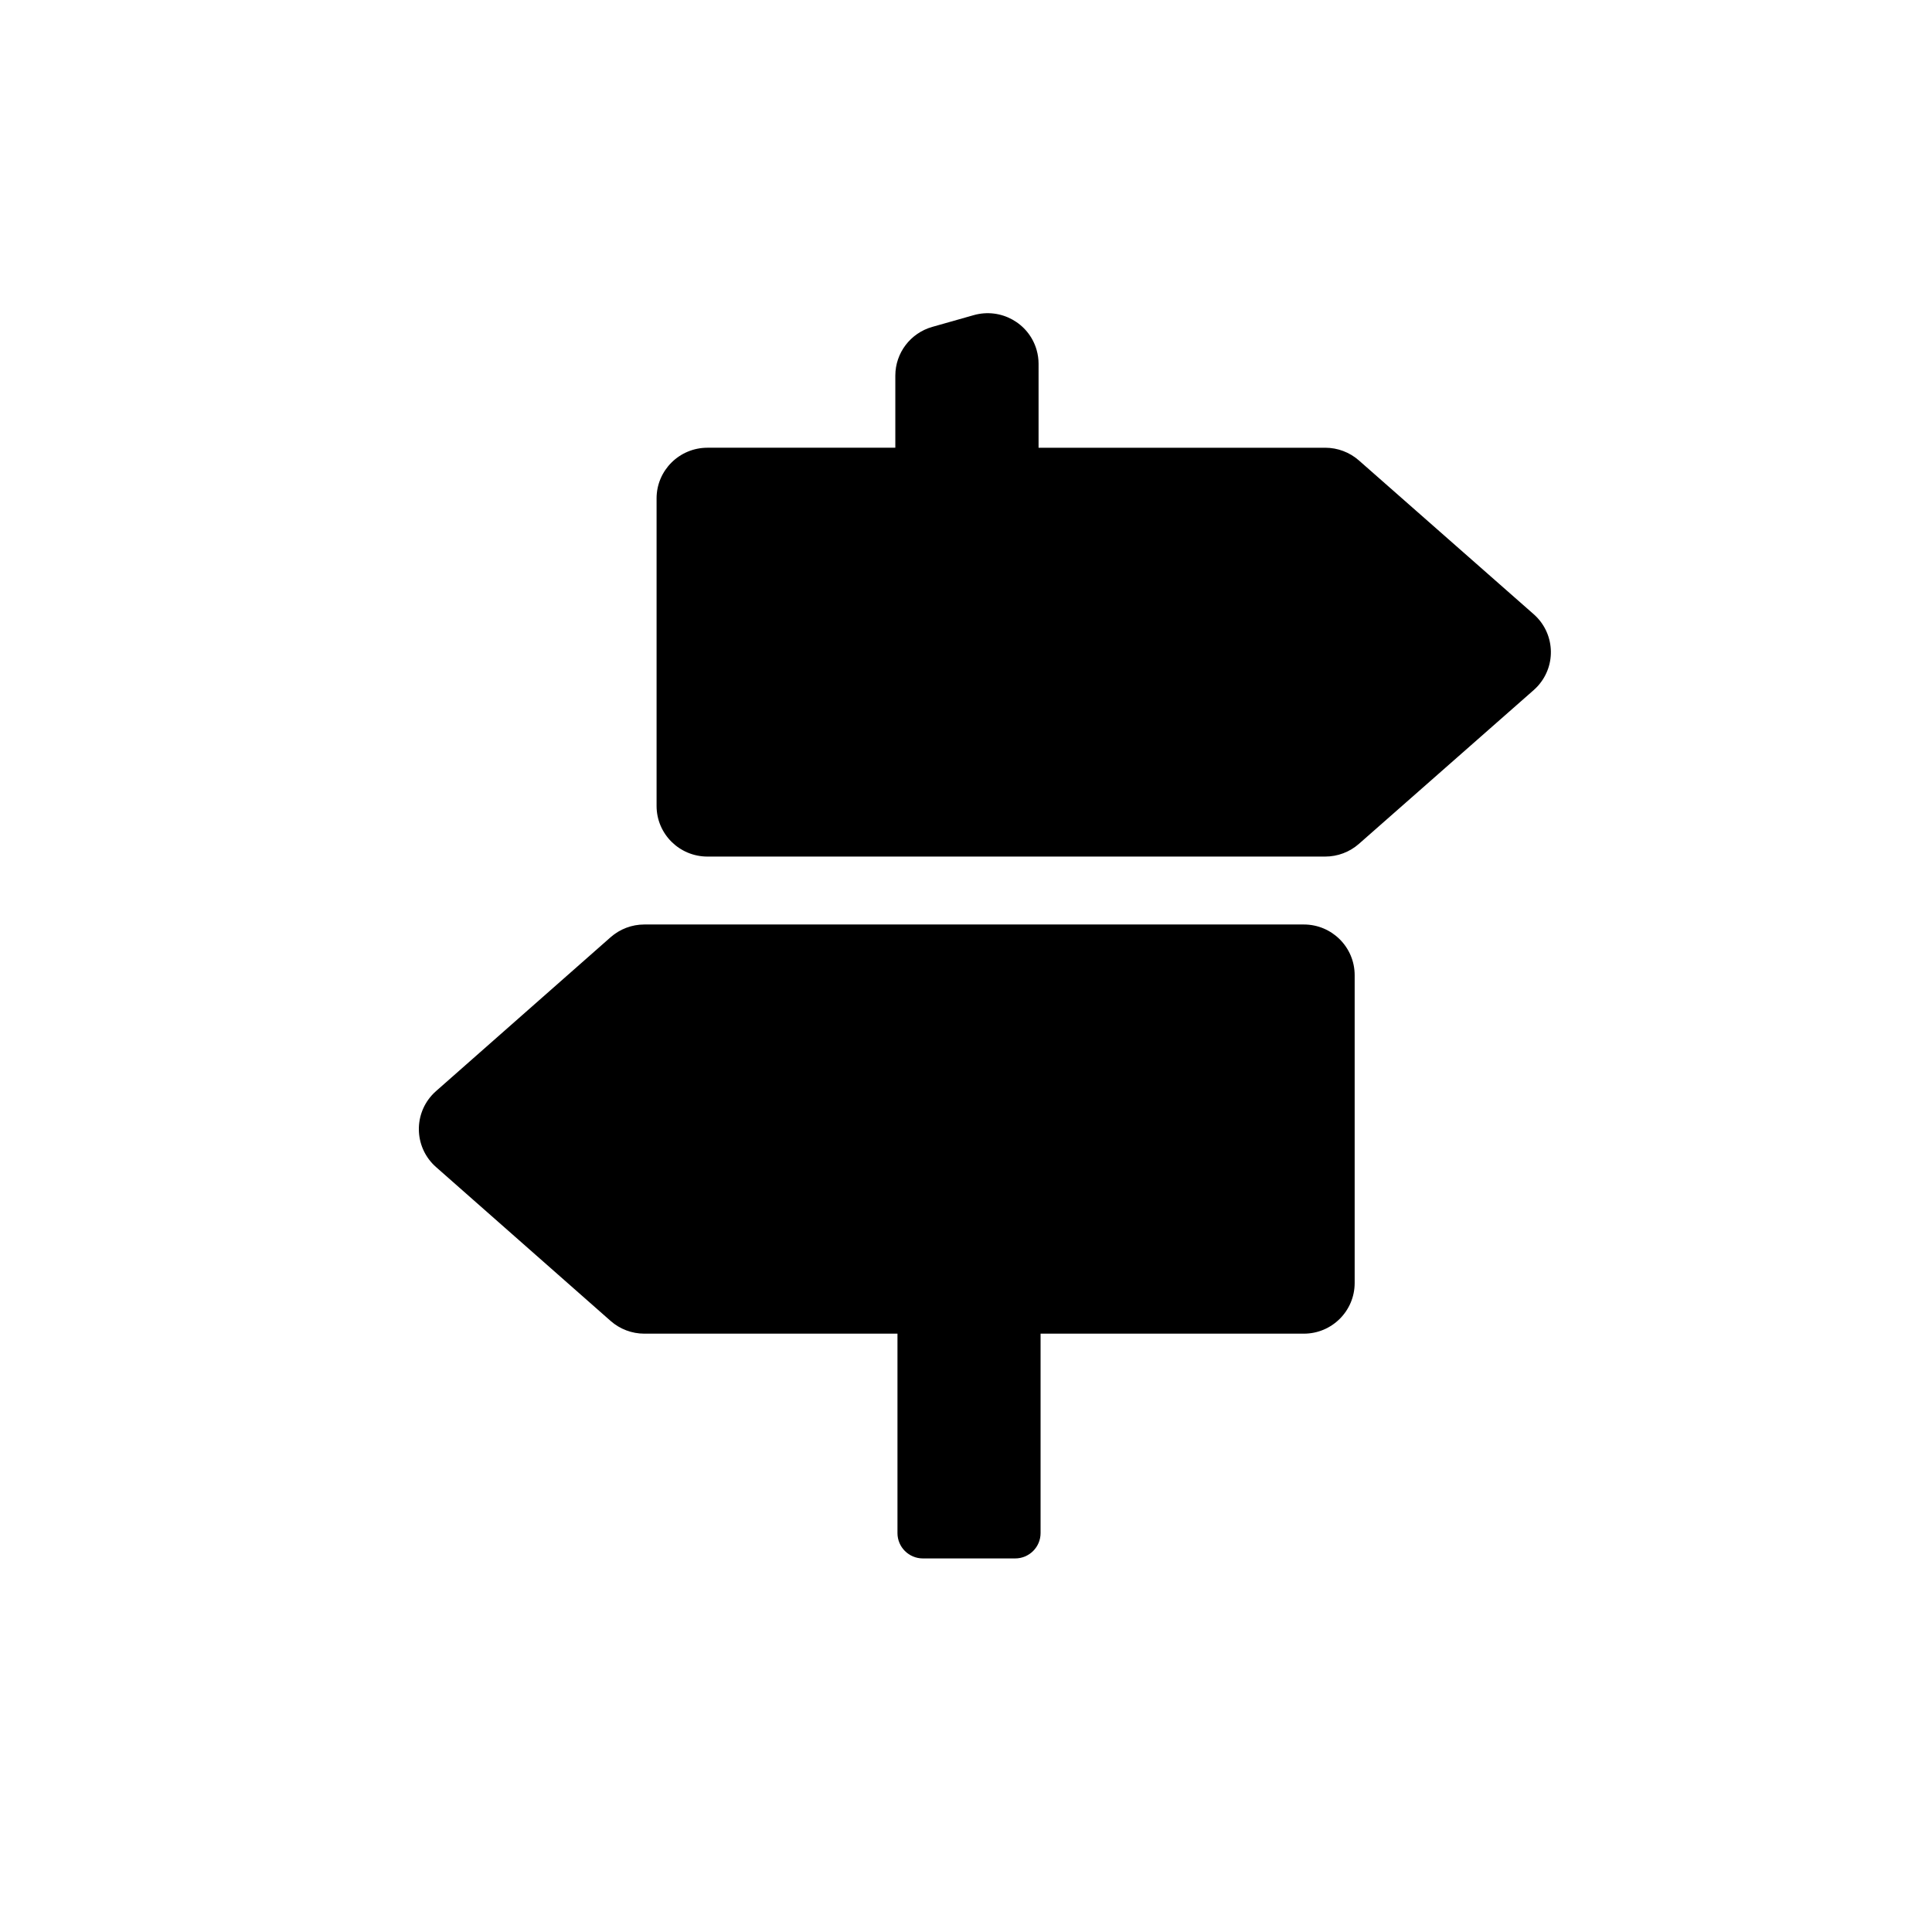
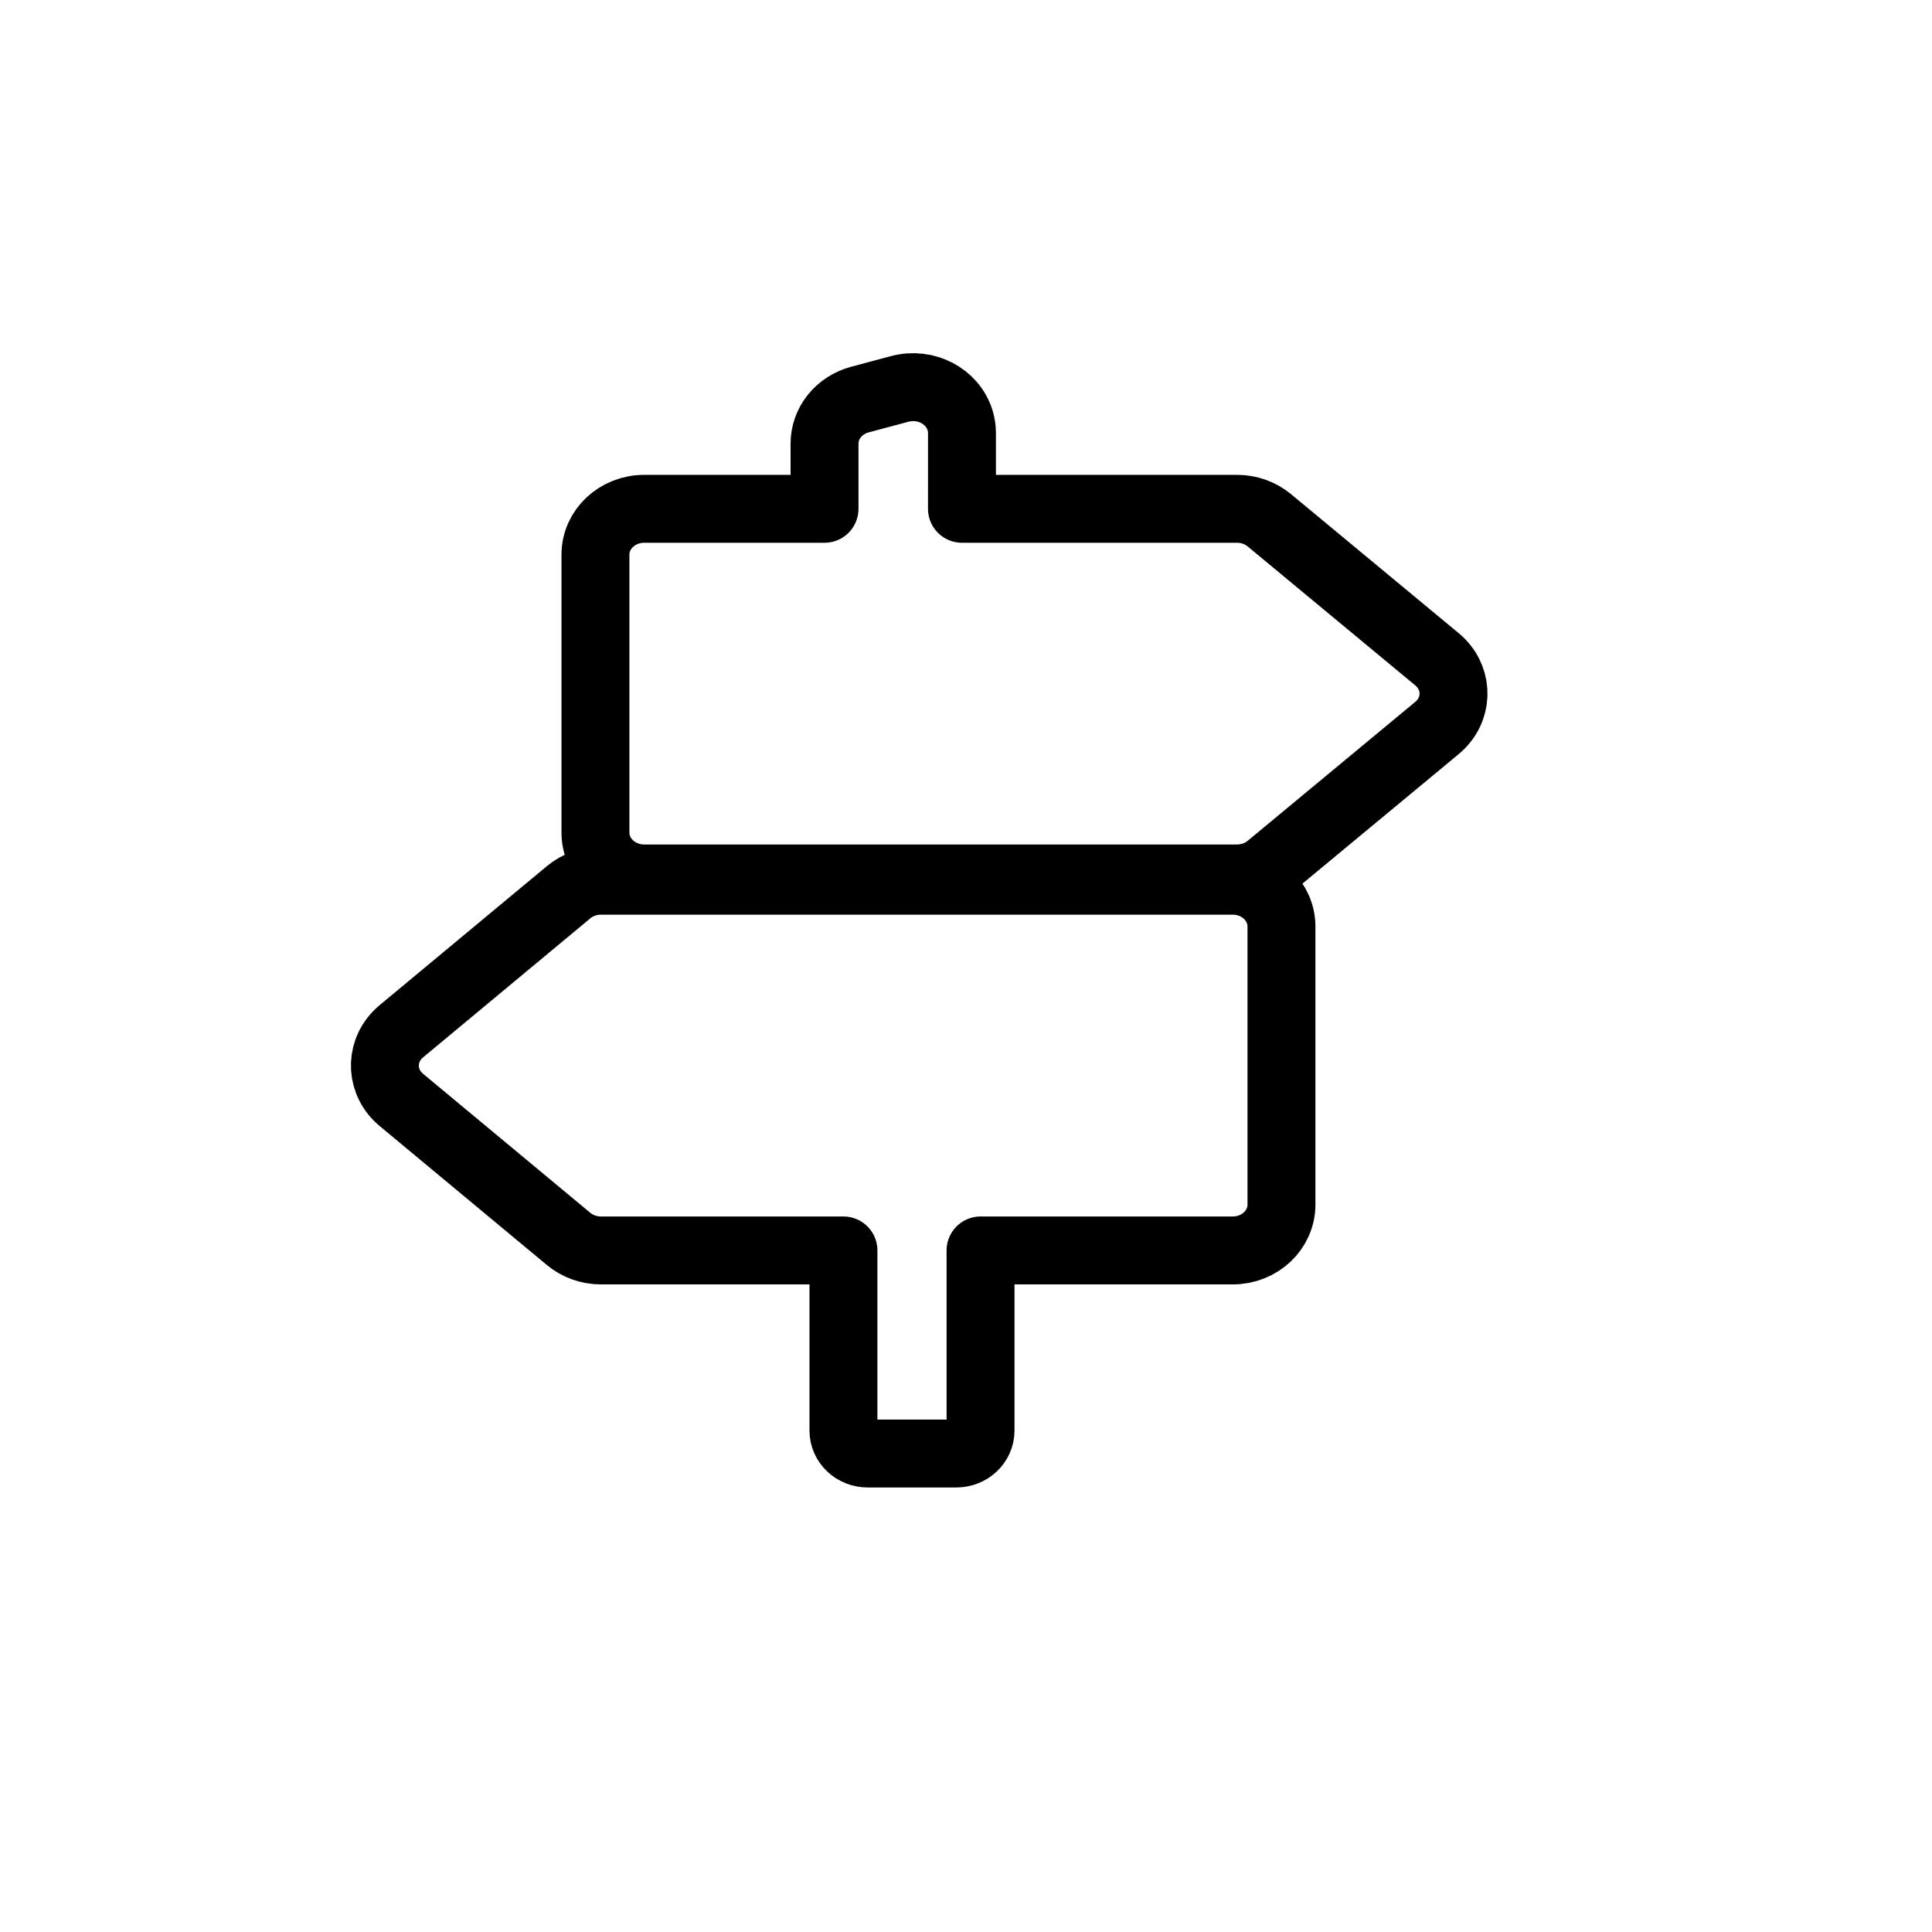
- <svg xmlns="http://www.w3.org/2000/svg" width="512" height="512">
-   <path fill="currentColor" fill-rule="evenodd" d="M345.527 245c7.44 0 13.473 6.013 13.473 13.43v81.575c0 7.417-6.032 13.43-13.473 13.43h-69.764v52.85c0 3.709-3.016 6.715-6.736 6.715h-24.452c-3.72 0-6.736-3.006-6.736-6.715v-52.85h-67.09a13.498 13.498 0 0 1-8.924-3.369L115.55 309.28c-5.575-4.913-6.098-13.4-1.17-18.958.366-.411.757-.8 1.17-1.164l46.276-40.788A13.498 13.498 0 0 1 170.75 245h174.777ZM274.715 92.745c.343 1.196.517 2.434.517 3.677l-.001 22.232h75.962c3.29 0 6.468 1.198 8.933 3.367l46.321 40.753c5.58 4.91 6.104 13.39 1.17 18.942-.366.411-.756.8-1.17 1.164l-46.321 40.754a13.525 13.525 0 0 1-8.933 3.366H187.486c-7.448 0-13.486-6.008-13.486-13.419v-81.508c0-7.41 6.038-13.419 13.486-13.419h49.784V99.538c0-5.995 3.997-11.263 9.792-12.906l10.988-3.115c7.163-2.03 14.625 2.101 16.665 9.228Z" />
+ <svg xmlns="http://www.w3.org/2000/svg" viewBox="0 0 512 512">
+   <path fill="none" fill-rule="evenodd" stroke="#000" stroke-linejoin="round" stroke-width="30" transform="scale(0.6) translate(150 150)" d="M394.487 239c11.88 0 21.513 9.055 21.513 20.225v122.848c0 11.17-9.632 20.225-21.513 20.225H283.089v79.59c0 5.585-4.816 10.112-10.756 10.112h-39.044c-5.94 0-10.756-4.527-10.756-10.112v-79.59H115.405c-5.247 0-10.313-1.803-14.25-5.074l-73.891-61.421c-8.902-7.4-9.737-20.18-1.868-28.55a21.265 21.265 0 0 1 1.868-1.753l73.893-61.425c3.936-3.27 9.003-5.075 14.25-5.075h279.08ZM274.059 35.685c.548 1.802.827 3.668.827 5.54l-.002 33.503h121.475c5.261 0 10.343 1.806 14.285 5.074l74.075 61.413c8.923 7.399 9.76 20.178 1.87 28.544a21.067 21.067 0 0 1-1.87 1.755l-74.075 61.414c-3.95 3.27-9.027 5.072-14.285 5.072H134.566c-11.91 0-21.566-9.054-21.566-20.222V94.95c0-11.166 9.656-20.222 21.566-20.222h79.612V45.922c0-9.035 6.392-16.973 15.66-19.45l17.57-4.693c11.456-3.06 23.389 3.166 26.65 13.906Z" />
</svg>
